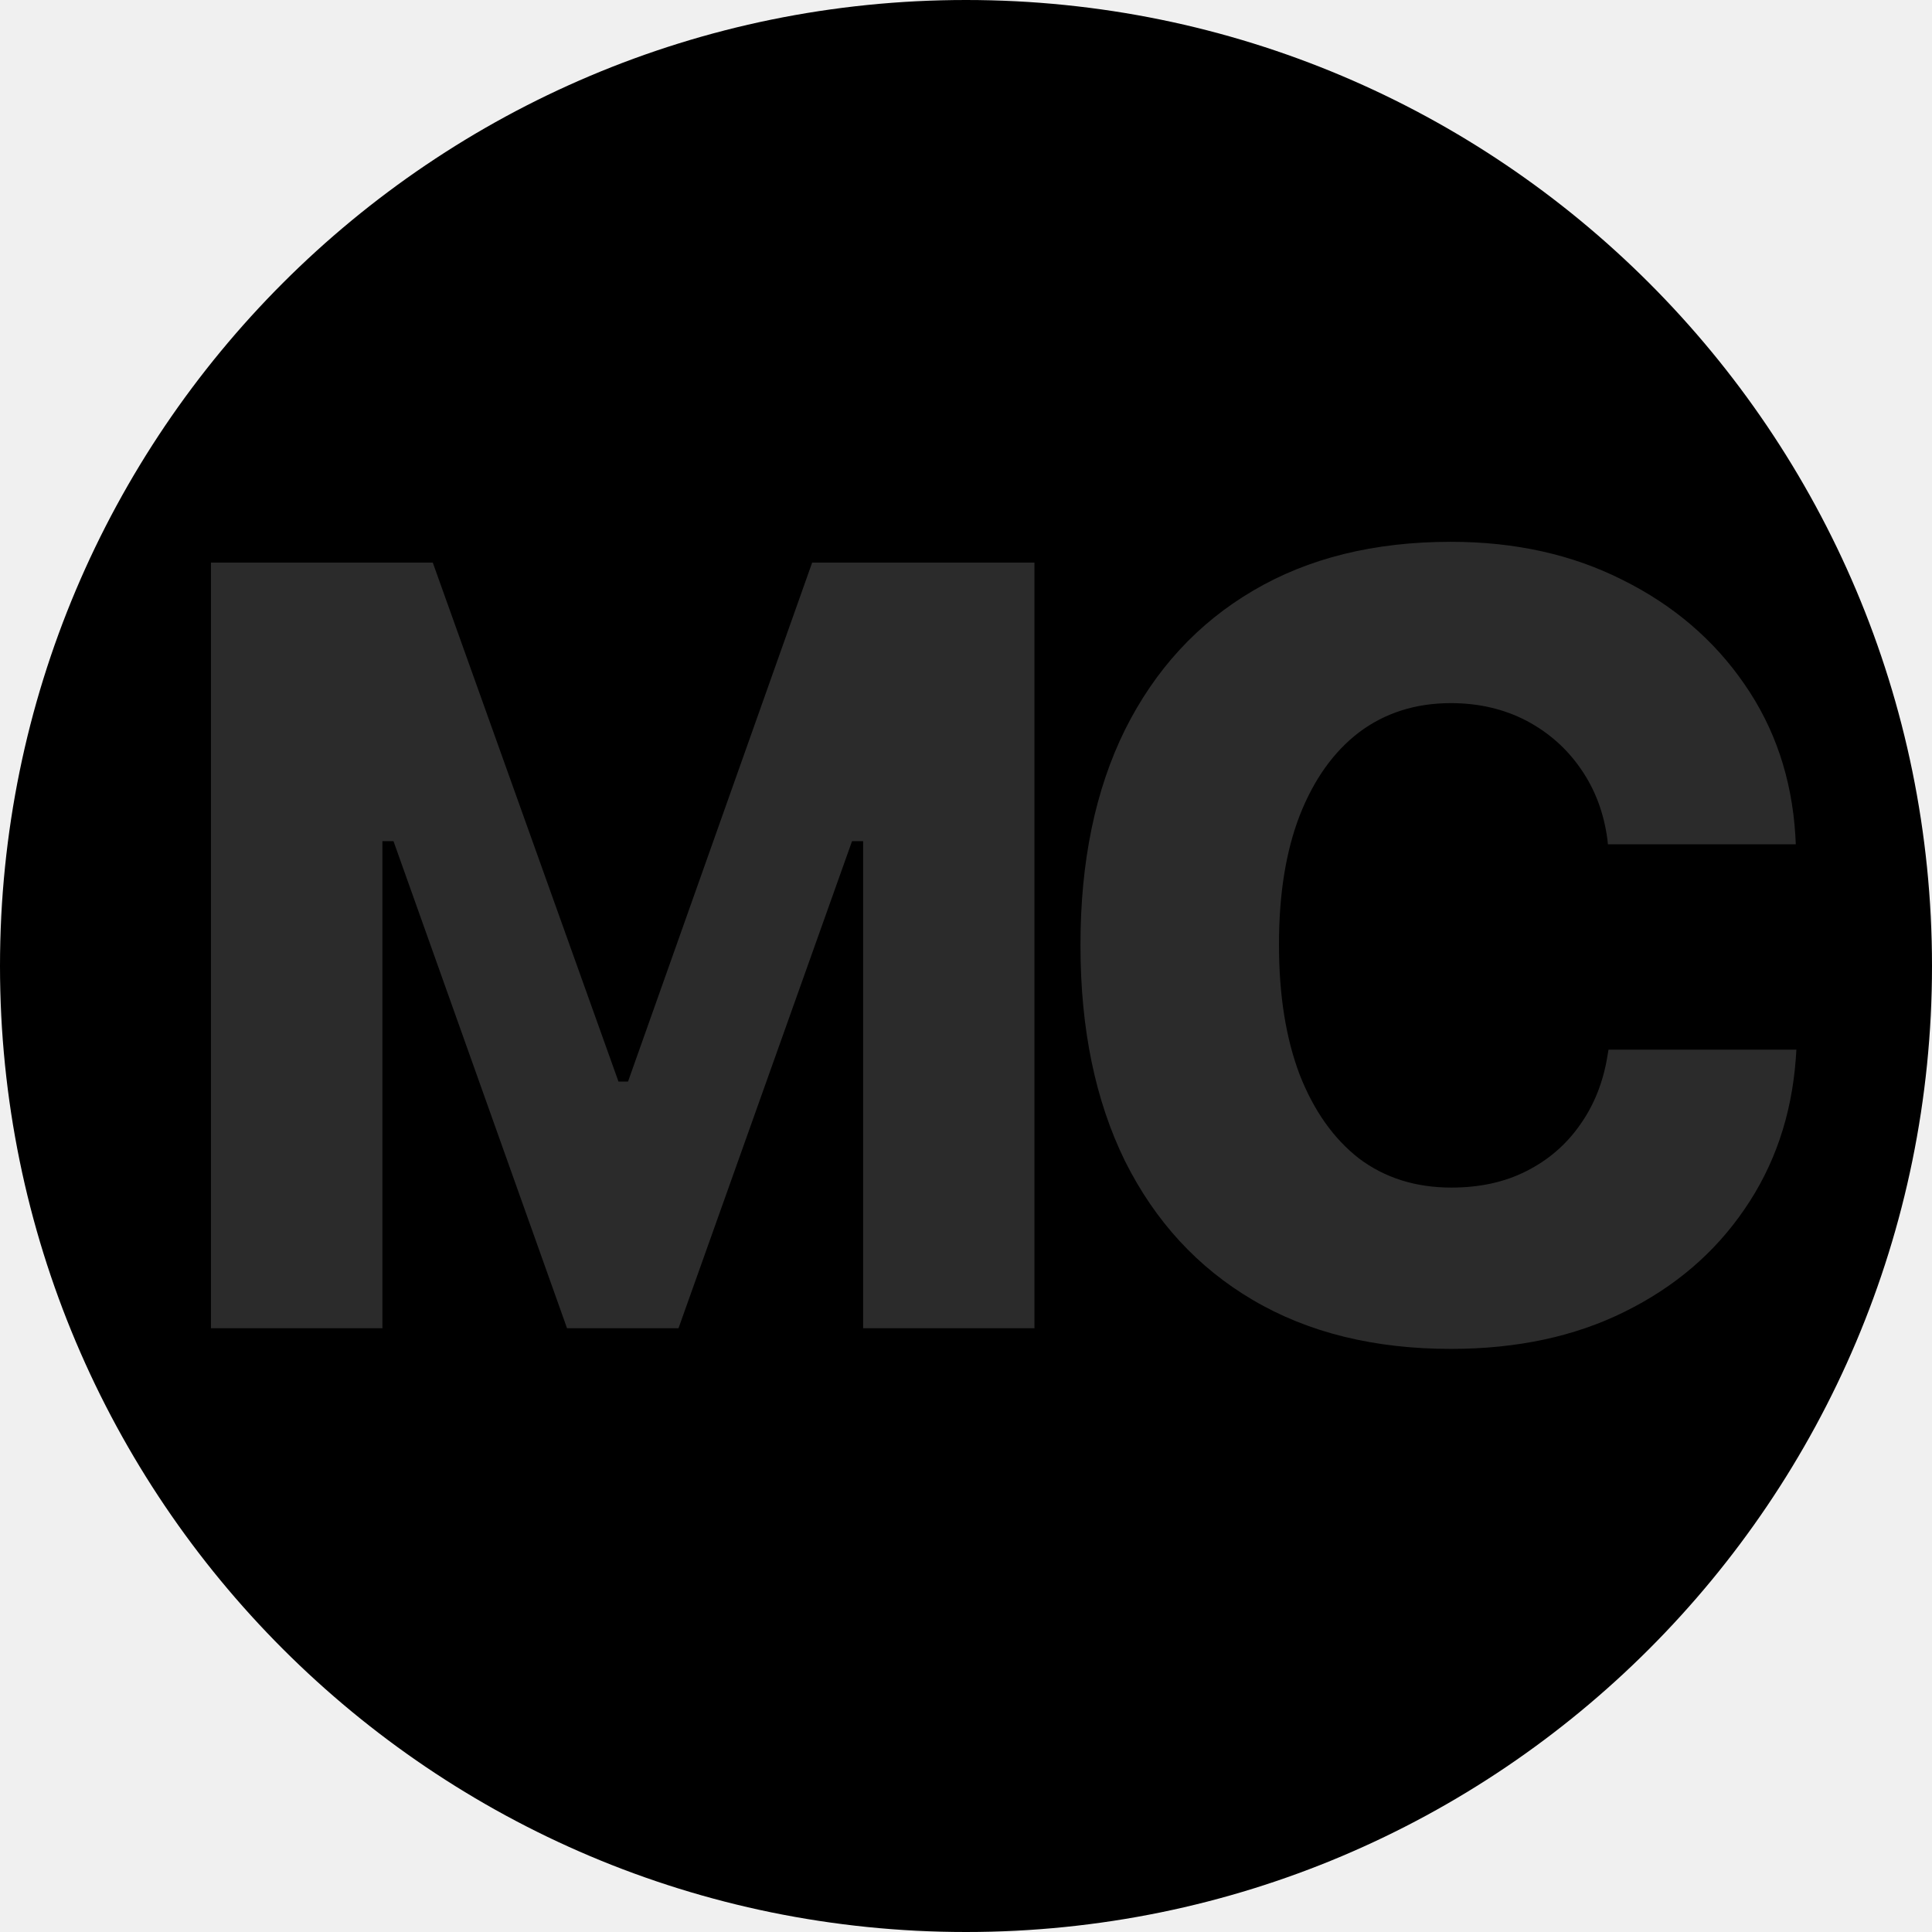
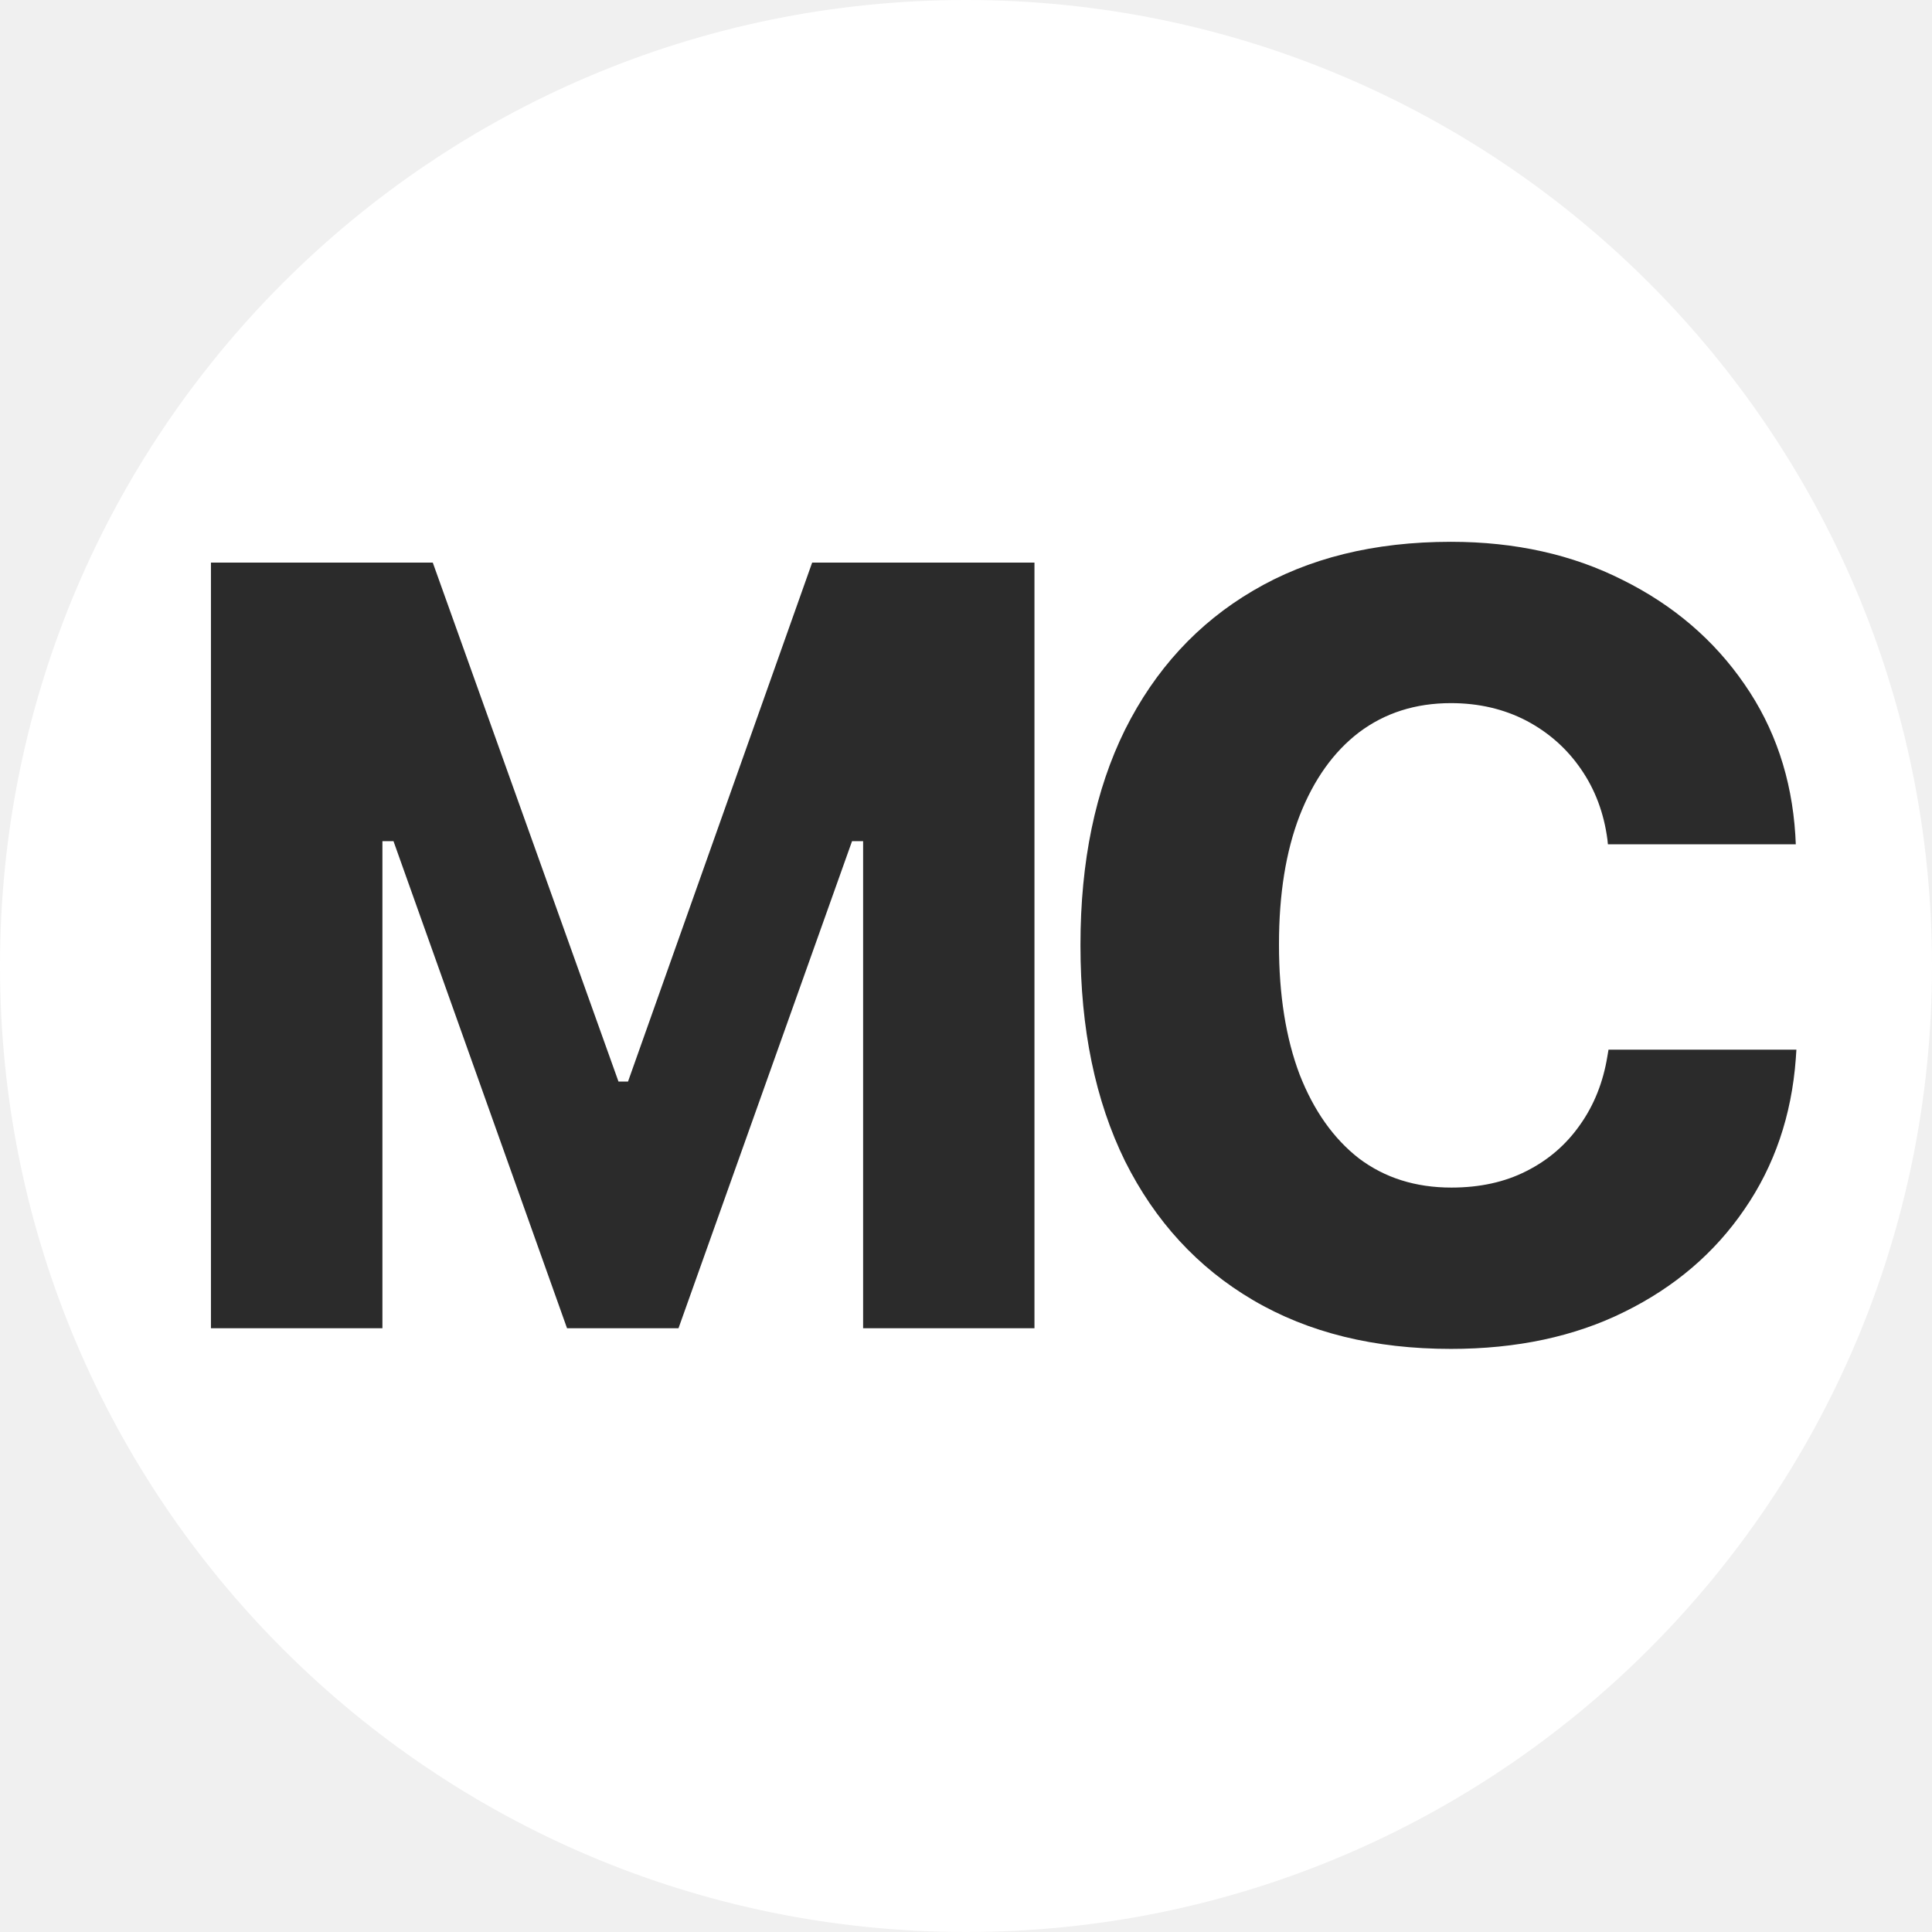
<svg xmlns="http://www.w3.org/2000/svg" width="16" height="16" viewBox="0 0 16 16" fill="none">
-   <rect width="16" height="16" rx="8" fill="black" />
+   <rect width="16" height="16" rx="8" fill="white" />
  <path d="M12.016 11.171C11.383 11.171 10.836 11.037 10.377 10.767C9.919 10.498 9.566 10.114 9.317 9.616C9.071 9.115 8.948 8.52 8.948 7.832V7.823C8.948 7.134 9.071 6.541 9.317 6.043C9.566 5.545 9.919 5.161 10.377 4.892C10.834 4.622 11.38 4.487 12.016 4.487C12.549 4.487 13.023 4.593 13.44 4.804C13.858 5.012 14.194 5.299 14.446 5.665C14.698 6.028 14.838 6.444 14.868 6.913L14.872 6.992H13.316L13.312 6.953C13.283 6.733 13.21 6.538 13.092 6.368C12.975 6.198 12.824 6.065 12.64 5.968C12.455 5.872 12.247 5.823 12.016 5.823C11.723 5.823 11.469 5.904 11.255 6.065C11.044 6.226 10.88 6.456 10.763 6.755C10.649 7.051 10.592 7.405 10.592 7.818V7.827C10.592 8.24 10.649 8.598 10.763 8.899C10.88 9.198 11.044 9.43 11.255 9.594C11.469 9.755 11.724 9.835 12.02 9.835C12.254 9.835 12.461 9.79 12.64 9.699C12.821 9.608 12.969 9.481 13.084 9.317C13.201 9.153 13.277 8.962 13.312 8.746L13.321 8.693H14.877L14.872 8.768C14.837 9.239 14.695 9.655 14.446 10.016C14.2 10.376 13.869 10.659 13.453 10.864C13.04 11.069 12.56 11.171 12.016 11.171Z" fill="#2B2B2B" />
  <path d="M1.747 11V4.659H3.584L5.122 8.957H5.201L6.726 4.659H8.567V11H7.148V6.966H6.353L7.816 4.834L5.619 11H4.696L2.499 4.834L3.962 6.966H3.167V11H1.747Z" fill="#2B2B2B" />
</svg>
